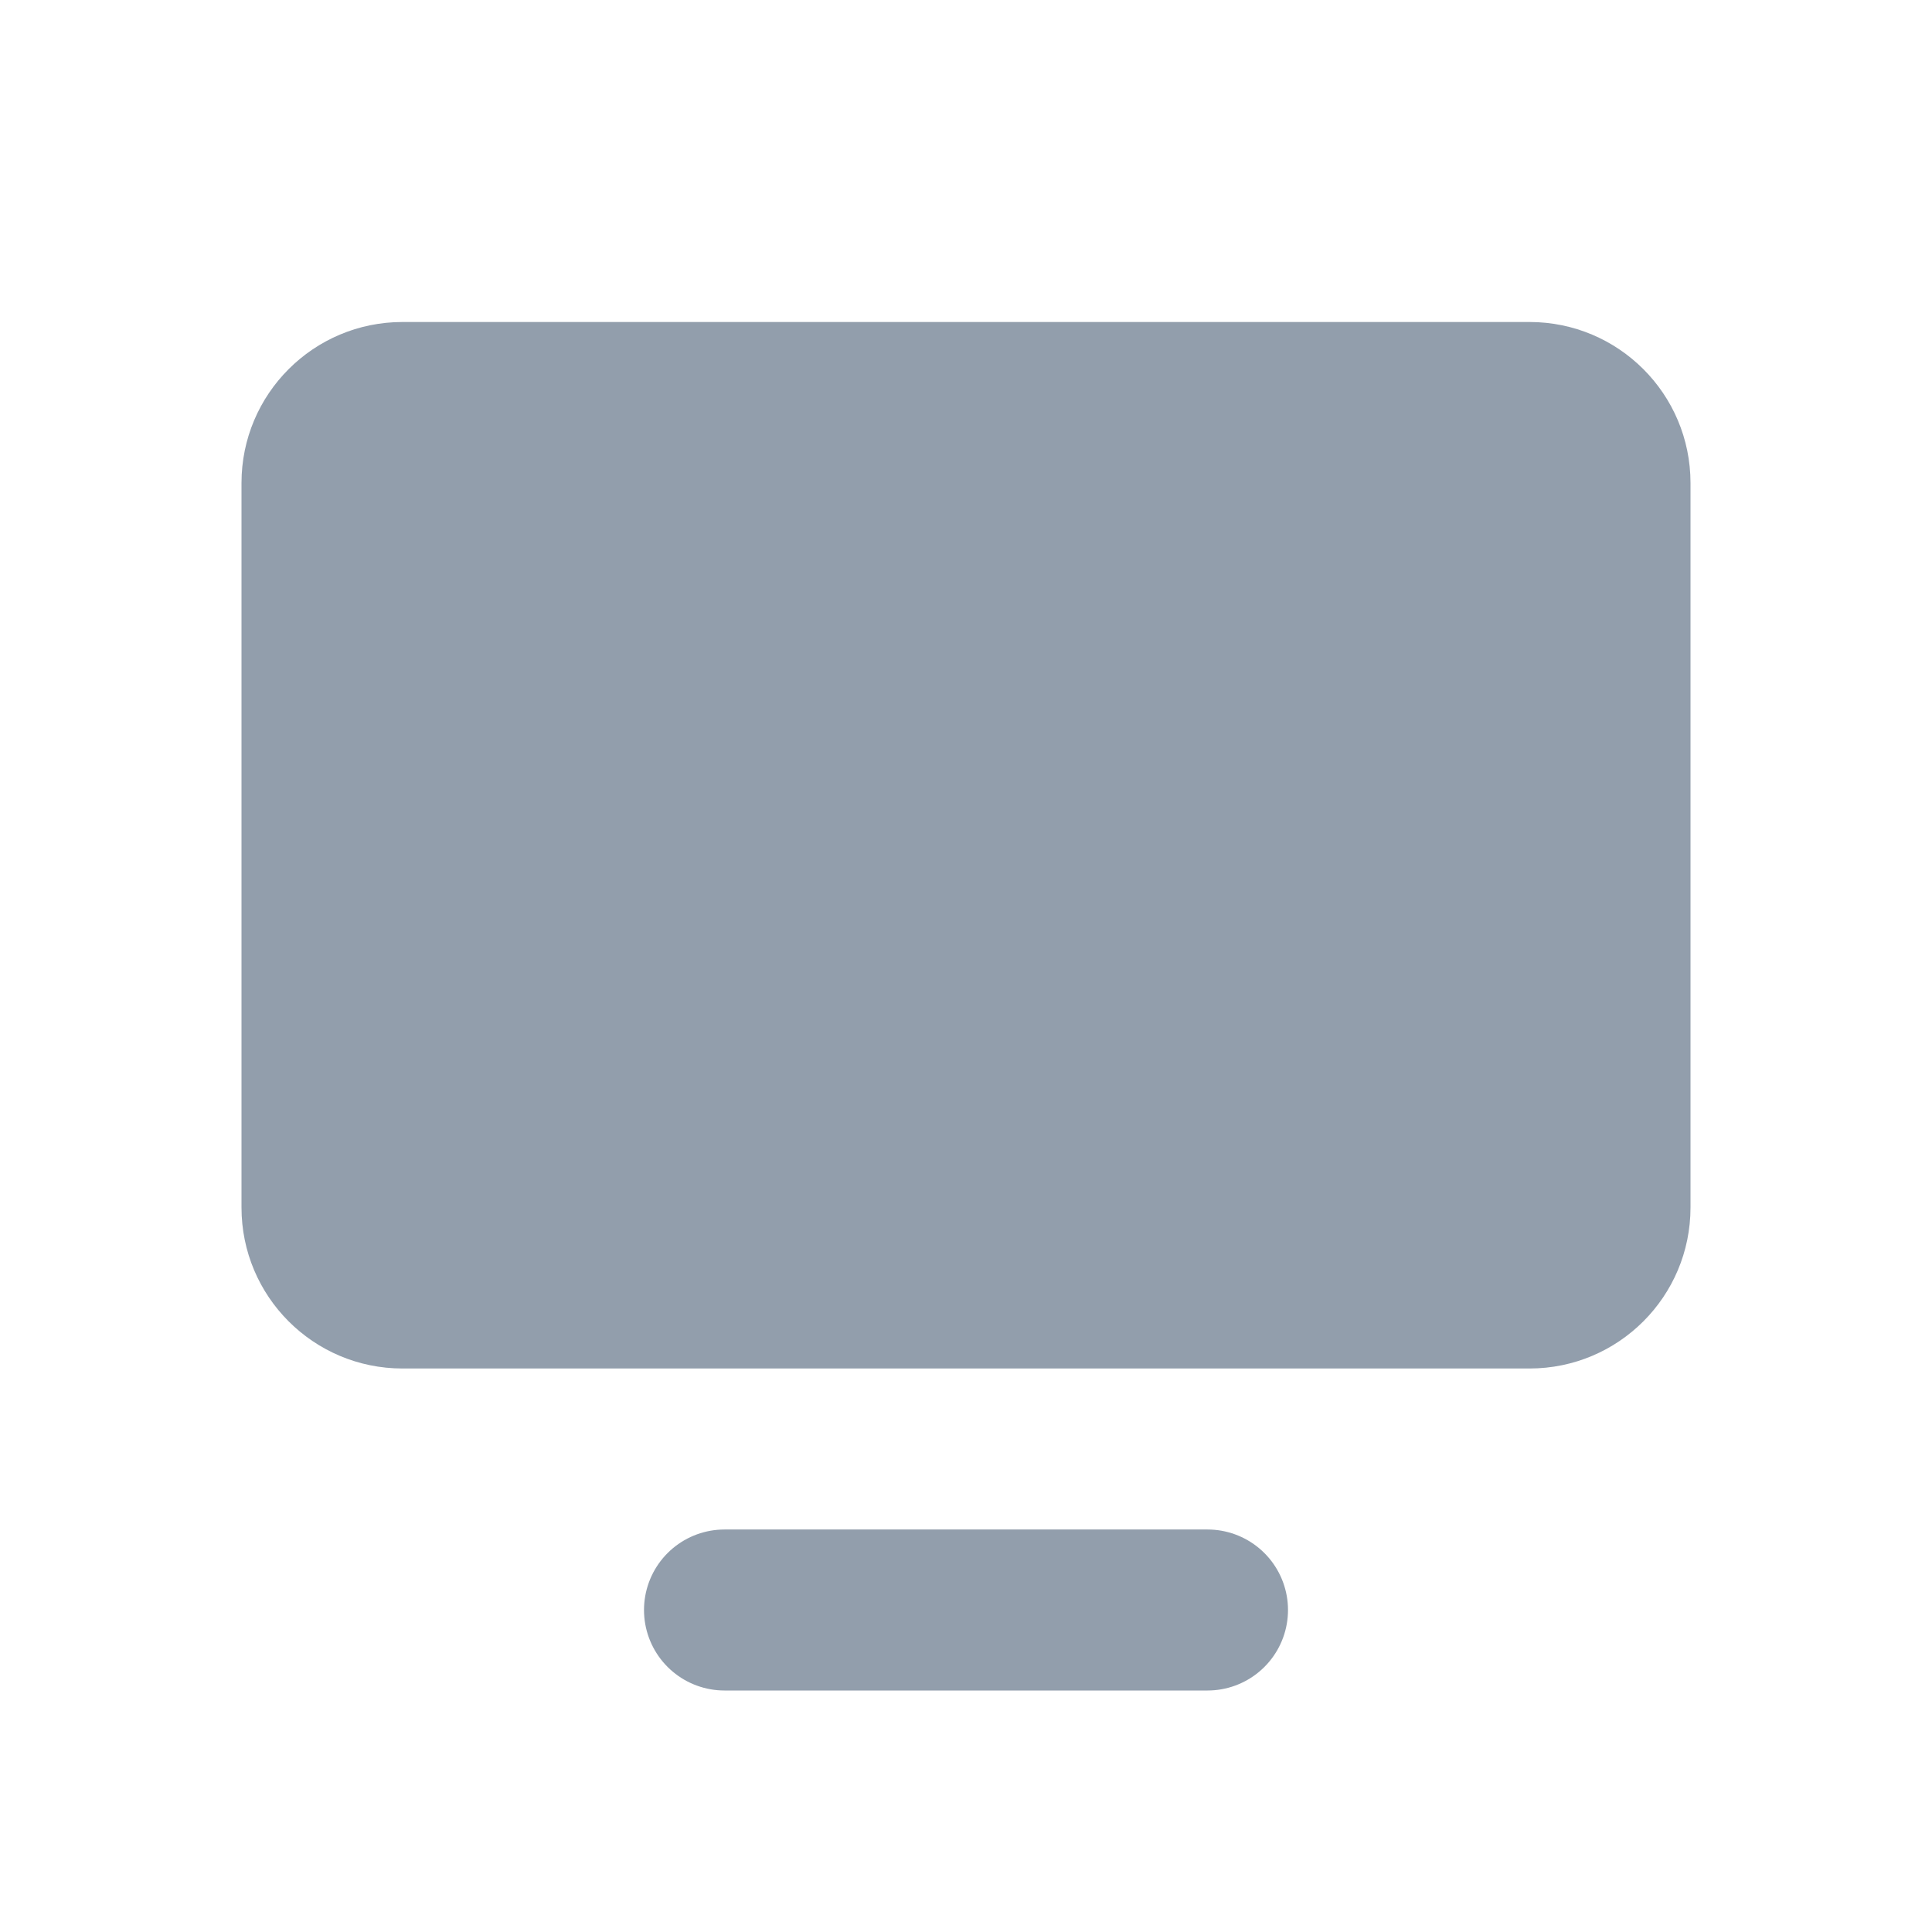
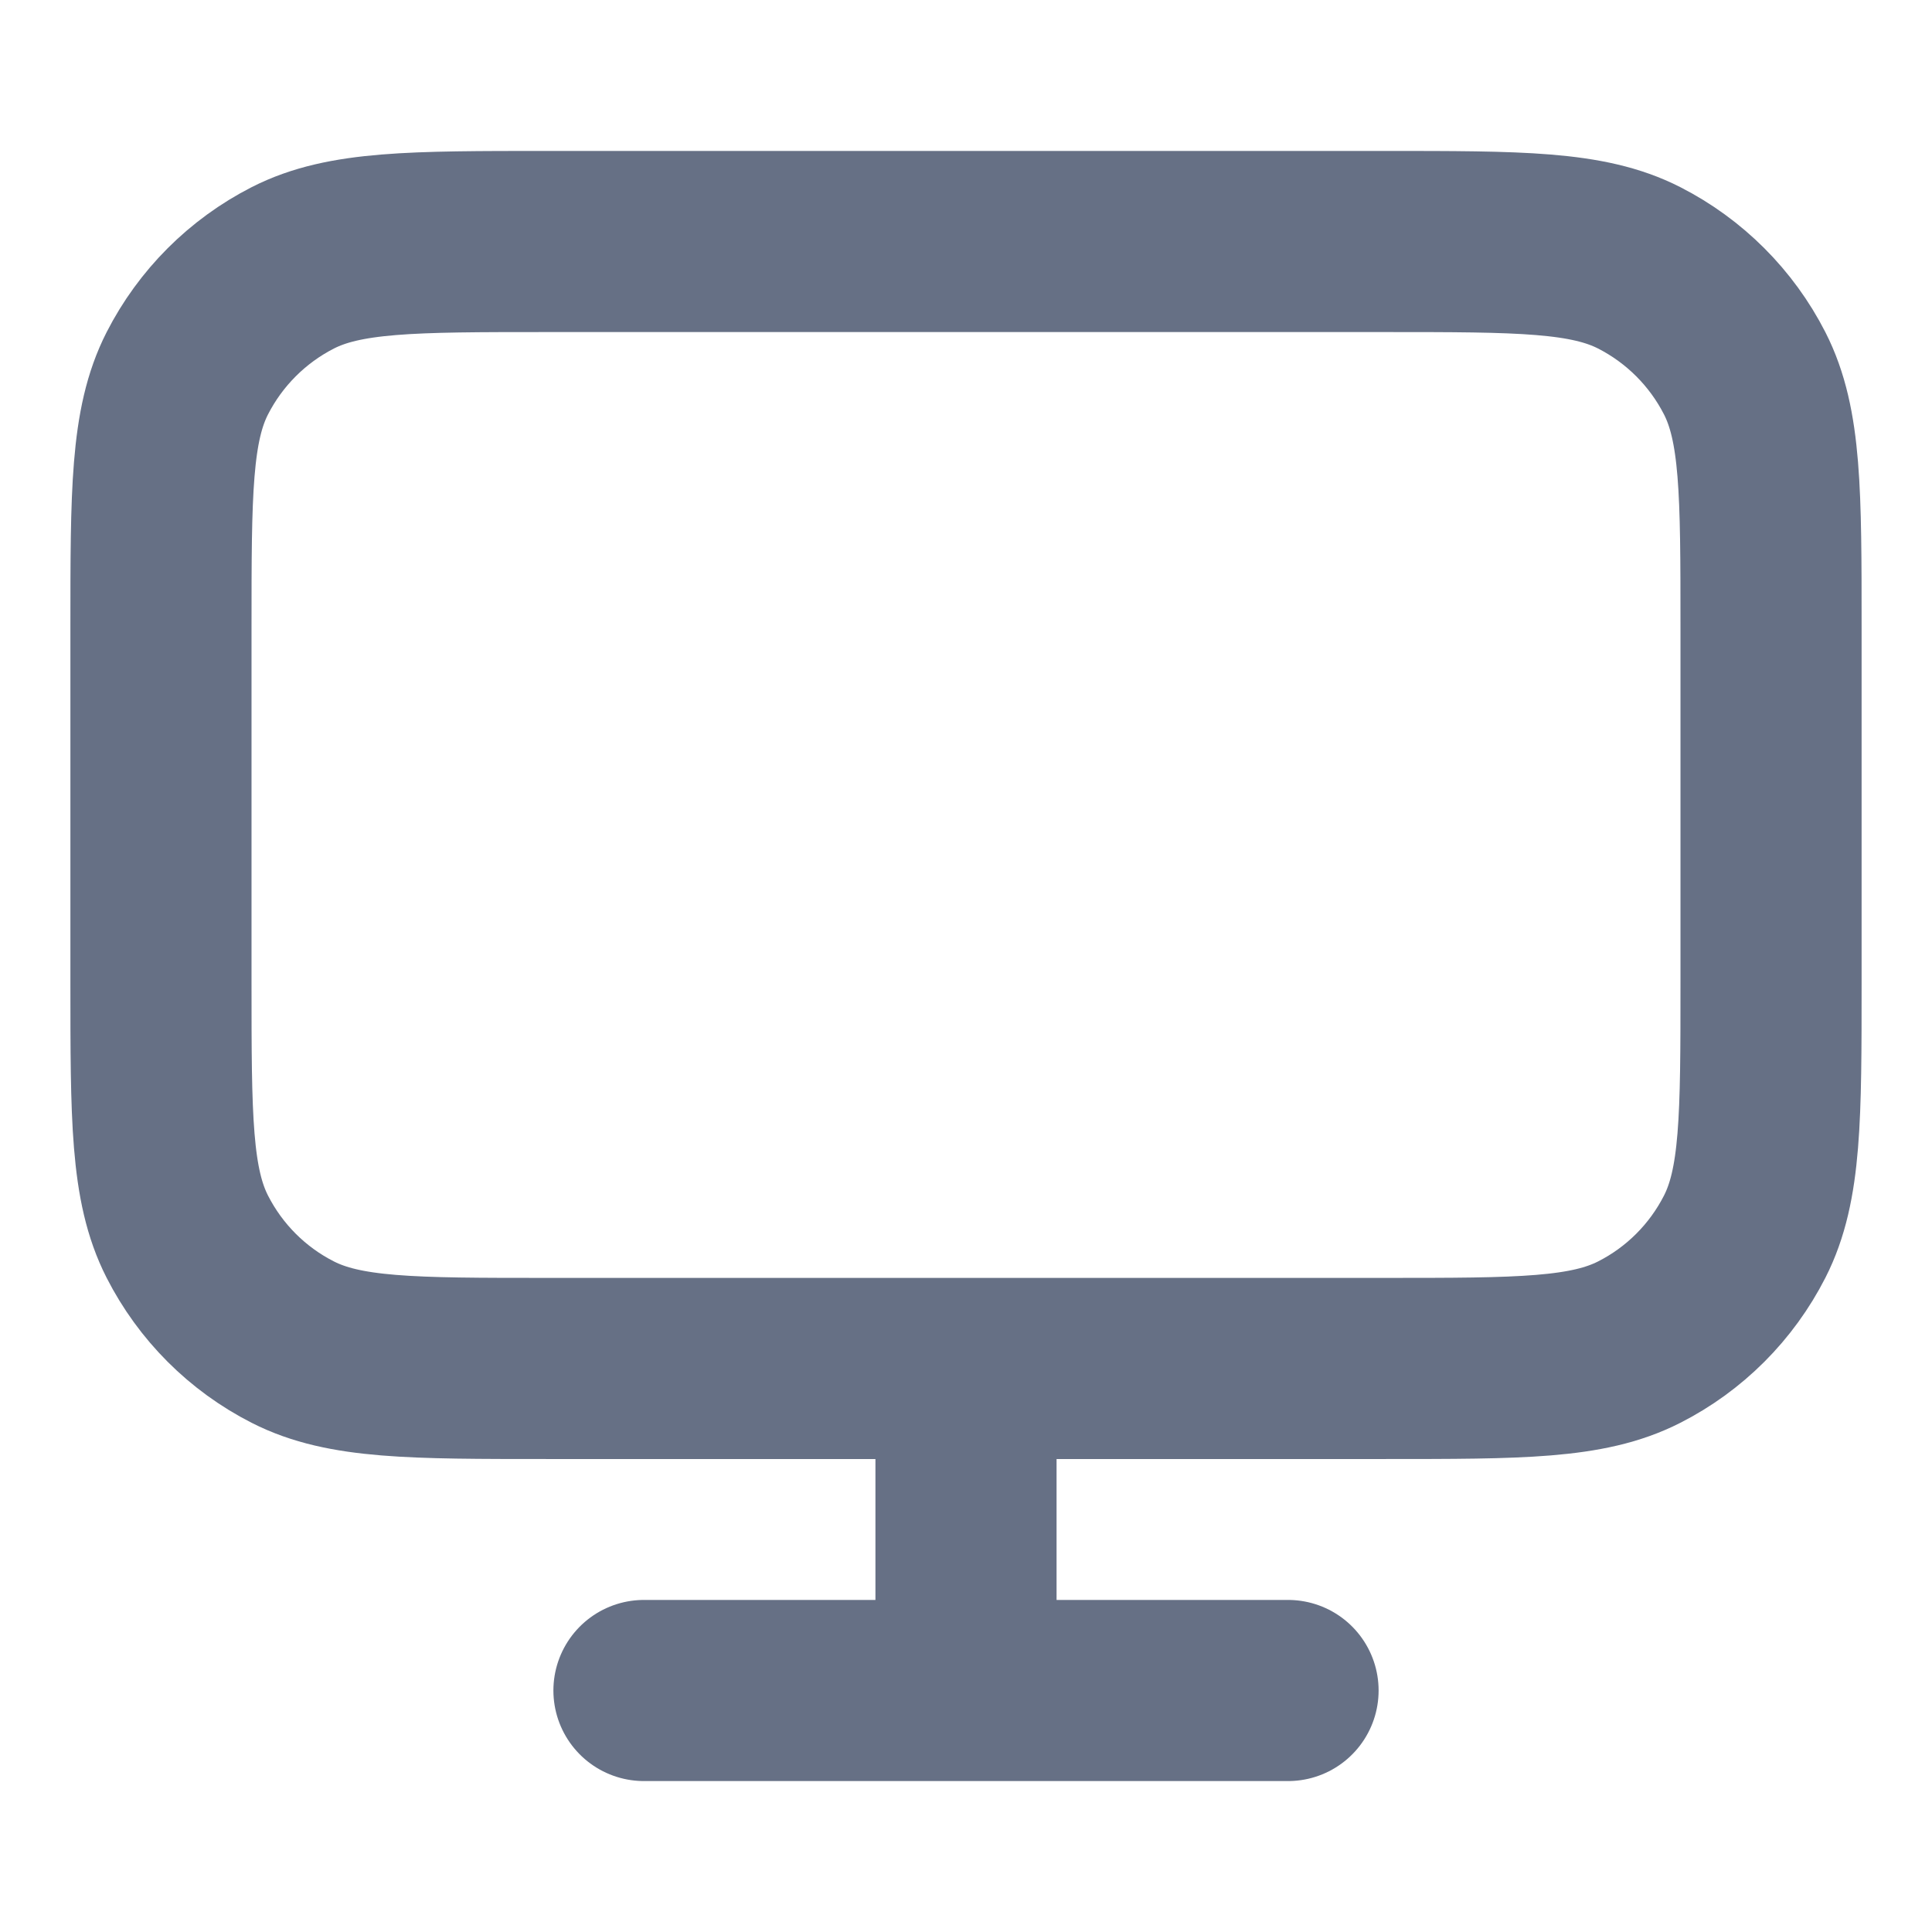
- <svg xmlns="http://www.w3.org/2000/svg" width="24" height="24" viewBox="0 0 24 24">
-   <g fill="none">
-     <path fill="#929EAC" d="M5 4h14c1.105 0 2 .895 2 2v9c0 1.105-.895 2-2 2H5c-1.105 0-2-.895-2-2V6c0-1.105.895-2 2-2z" />
-     <path stroke="#929EAC" stroke-linecap="round" stroke-linejoin="round" stroke-width="2" d="M15 20L9 20" />
-   </g>
+ <svg xmlns="http://www.w3.org/2000/svg" width="16" height="16" viewBox="0 0 16 16" fill="none">
+   <path d="M5.333 14H10.667M8 11.333V14M4.533 11.333H11.467C12.587 11.333 13.147 11.333 13.575 11.115C13.951 10.924 14.257 10.618 14.449 10.241C14.667 9.813 14.667 9.253 14.667 8.133V5.2C14.667 4.08 14.667 3.52 14.449 3.092C14.257 2.716 13.951 2.41 13.575 2.218C13.147 2 12.587 2 11.467 2H4.533C3.413 2 2.853 2 2.425 2.218C2.049 2.41 1.743 2.716 1.551 3.092C1.333 3.52 1.333 4.08 1.333 5.2V8.133C1.333 9.253 1.333 9.813 1.551 10.241C1.743 10.618 2.049 10.924 2.425 11.115C2.853 11.333 3.413 11.333 4.533 11.333Z" stroke="#667085" stroke-width="1.5" stroke-linecap="round" stroke-linejoin="round" />
</svg>
